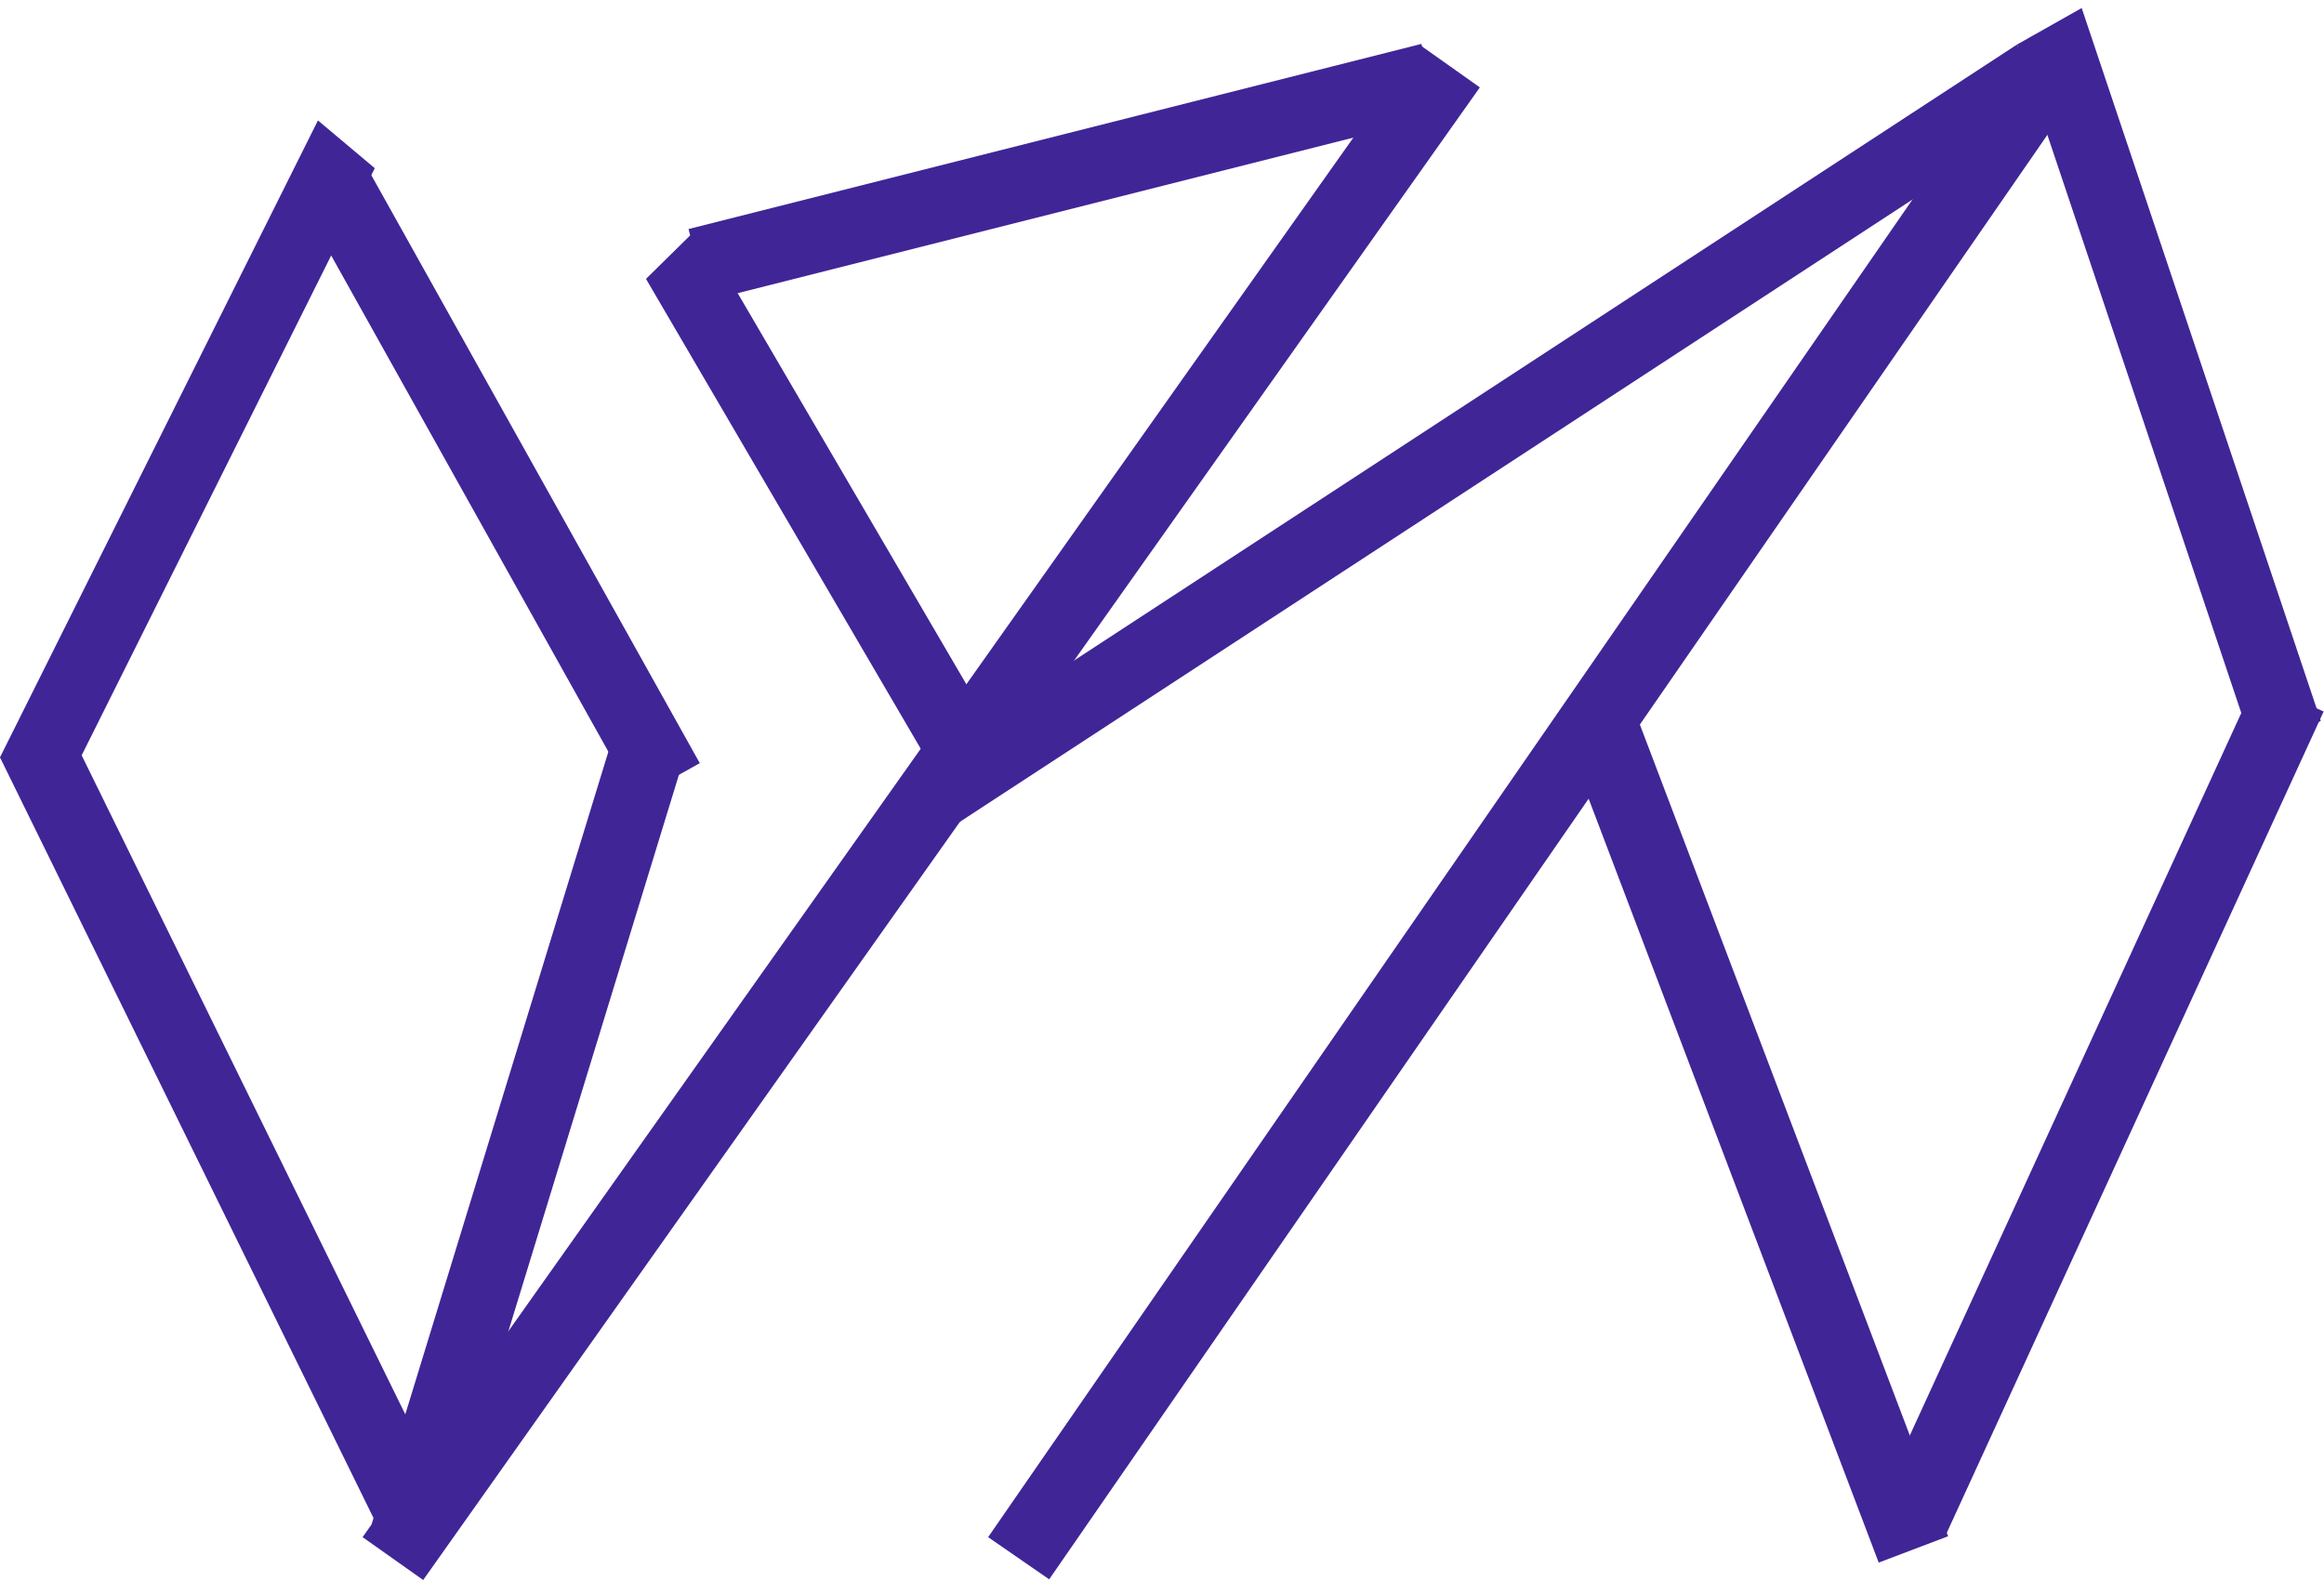
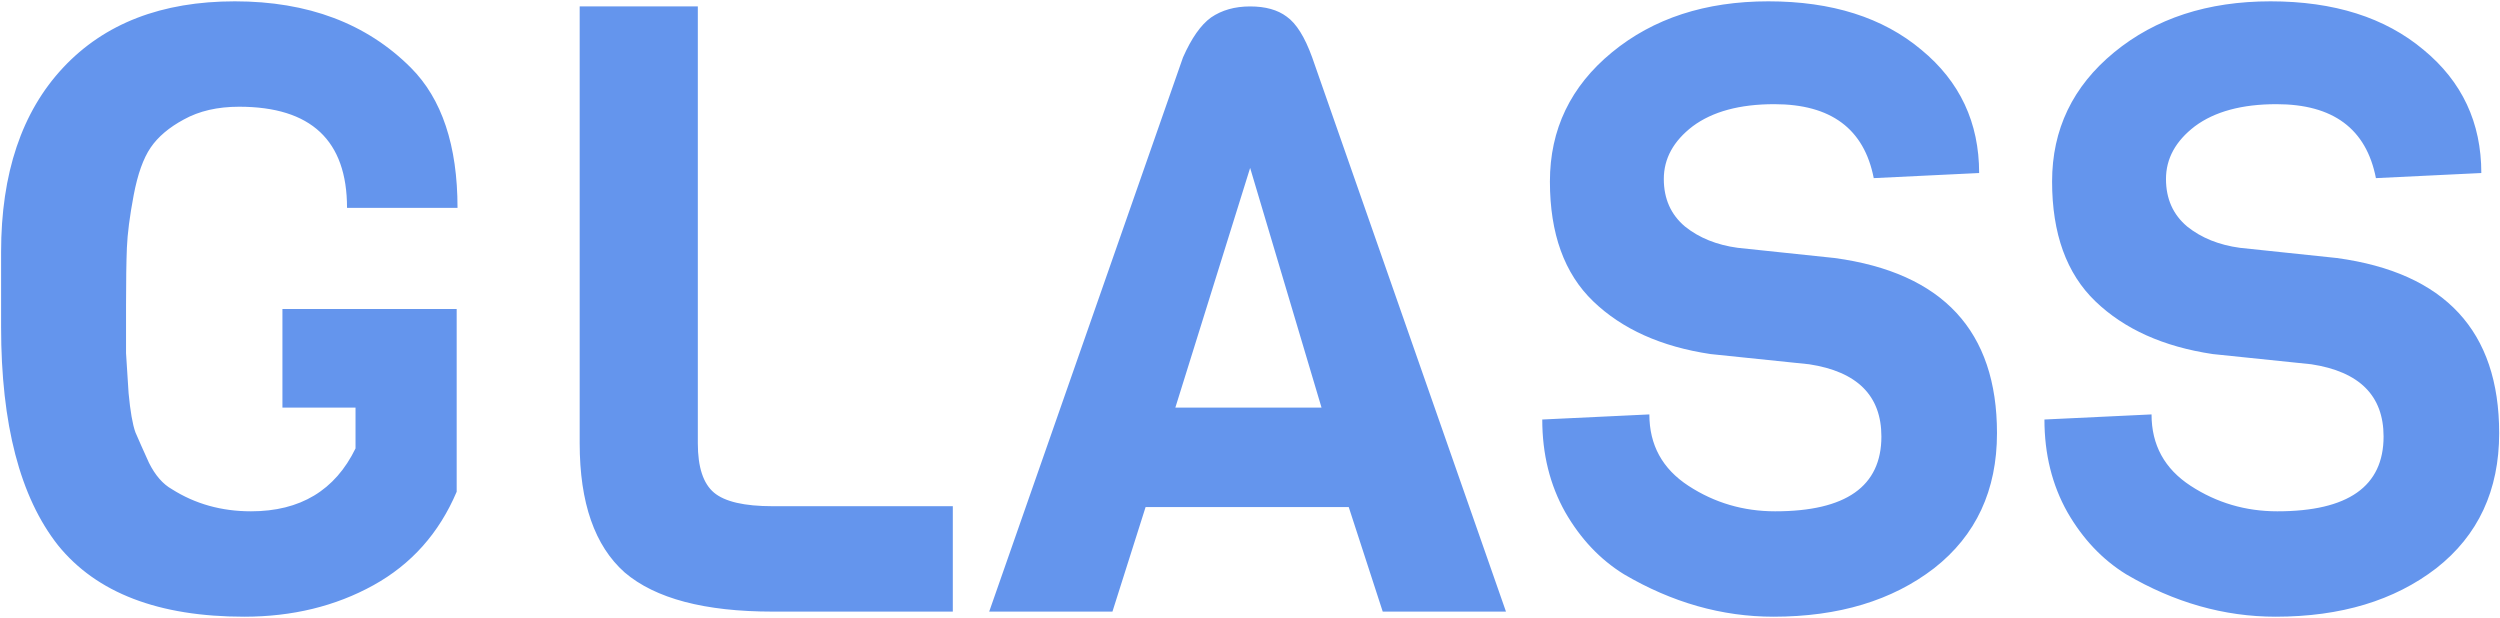
- <svg xmlns="http://www.w3.org/2000/svg" width="1096" height="746" viewBox="0 0 1096 746" fill="none">
-   <line x1="683.616" y1="31.107" x2="185.284" y2="735.107" stroke="#402597" stroke-width="35" />
-   <line x1="966.852" y1="30.944" x2="480.397" y2="734.948" stroke="#402597" stroke-width="35" />
-   <line y1="-17.5" x2="614.692" y2="-17.5" transform="matrix(-0.837177 0.546931 -0.361759 -0.932271 951.248 20.9961)" stroke="#402597" stroke-width="35" />
-   <path d="M674.605 37.68L329 124.996" stroke="#402597" stroke-width="35" />
-   <line y1="-17.5" x2="261.429" y2="-17.5" transform="matrix(0.504727 0.863279 -0.712666 0.701503 304.65 131.535)" stroke="#402597" stroke-width="35" />
-   <line y1="-17.5" x2="354.6" y2="-17.5" transform="matrix(0.317986 0.948096 -0.870768 0.491695 951.248 20.9961)" stroke="#402597" stroke-width="35" />
-   <line x1="750.489" y1="330.788" x2="902.36" y2="730.788" stroke="#402597" stroke-width="35" />
-   <line x1="1079.91" y1="328.297" x2="901.906" y2="716.297" stroke="#402597" stroke-width="35" />
-   <path d="M192 724.001L306.29 351.015" stroke="#402597" stroke-width="35" />
-   <path d="M314.74 368.477L155 82.496" stroke="#402597" stroke-width="35" />
-   <line y1="-17.5" x2="335.739" y2="-17.5" transform="matrix(-0.446607 0.89473 -0.765565 -0.643359 149.945 56.8086)" stroke="#402597" stroke-width="35" />
-   <line x1="15.709" y1="349.513" x2="200.709" y2="726.287" stroke="#402597" stroke-width="35" />
+ <svg xmlns="http://www.w3.org/2000/svg" width="1353" height="334" viewBox="0 0 1353 334" fill="none">
+   <path d="M0.592 176.9V136.42C0.592 93.793 11.786 60.52 34.172 36.6C56.559 12.68 87.532 0.72 127.092 0.72C166.652 0.72 198.392 12.68 222.312 36.6C239.179 53.467 247.612 78.767 247.612 112.5H187.812C187.812 76.007 168.339 57.76 129.392 57.76C117.739 57.76 107.772 60.06 99.492 64.66C91.519 68.953 85.539 74.013 81.552 79.84C77.566 85.667 74.499 94.253 72.352 105.6C70.206 116.947 68.979 126.453 68.672 134.12C68.366 141.787 68.212 152.06 68.212 164.94C68.212 177.82 68.212 186.56 68.212 191.16C68.519 195.453 68.979 202.66 69.592 212.78C70.512 222.593 71.739 229.647 73.272 233.94C75.112 238.233 77.566 243.753 80.632 250.5C84.006 257.247 88.146 262 93.052 264.76C105.626 272.733 119.886 276.72 135.832 276.72C162.512 276.72 181.372 265.373 192.412 242.68V220.6H152.852V167.24H247.152V266.14C237.646 288.527 222.619 305.393 202.072 316.74C181.526 328.087 158.219 333.76 132.152 333.76C85.846 333.76 52.266 320.88 31.412 295.12C10.866 269.053 0.592 229.647 0.592 176.9ZM515.663 331H418.143C381.343 331 354.663 323.947 338.103 309.84C321.85 295.427 313.723 272.12 313.723 239.92V3.48H377.663V239.92C377.663 252.8 380.576 261.693 386.403 266.6C392.23 271.507 402.81 273.96 418.143 273.96H515.663V331ZM815.033 331H748.333L729.933 274.42H619.993L602.053 331H535.353L640.233 31.08C644.833 20.653 649.893 13.447 655.413 9.46C661.24 5.473 668.293 3.48 676.573 3.48C684.853 3.48 691.446 5.32 696.353 9C701.566 12.68 706.166 20.04 710.153 31.08L815.033 331ZM715.213 220.6L676.573 90.88L636.093 220.6H715.213ZM1080.77 234.4C1080.77 265.373 1069.43 289.753 1046.73 307.54C1024.04 325.02 995.06 333.76 959.793 333.76C931.886 333.76 904.9 326.093 878.833 310.76C865.953 302.787 855.373 291.593 847.093 277.18C838.813 262.46 834.673 245.747 834.673 227.04L892.633 224.28C892.633 240.84 899.686 253.72 913.793 262.92C927.9 272.12 943.54 276.72 960.713 276.72C999.046 276.72 1018.21 263.227 1018.21 236.24C1018.21 214.16 1005.18 201.127 979.113 197.14L925.753 191.62C899.073 187.633 877.913 178.127 862.273 163.1C846.633 148.073 838.813 126.453 838.813 98.24C838.813 70.027 850.006 46.72 872.393 28.32C894.78 9.92 922.993 0.72 957.033 0.72C991.38 0.72 1018.98 9.46 1039.83 26.94C1060.69 44.113 1071.11 66.347 1071.11 93.64L1014.07 96.4C1008.86 69.72 990.92 56.38 960.253 56.38C941.546 56.38 926.826 60.367 916.093 68.34C905.666 76.313 900.453 85.82 900.453 96.86C900.453 107.593 904.286 116.18 911.953 122.62C919.62 128.753 929.126 132.587 940.473 134.12L992.913 139.64C1051.49 147.613 1080.77 179.2 1080.77 234.4ZM1352.55 234.4C1352.55 265.373 1341.2 289.753 1318.51 307.54C1295.82 325.02 1266.84 333.76 1231.57 333.76C1203.66 333.76 1176.68 326.093 1150.61 310.76C1137.73 302.787 1127.15 291.593 1118.87 277.18C1110.59 262.46 1106.45 245.747 1106.45 227.04L1164.41 224.28C1164.41 240.84 1171.46 253.72 1185.57 262.92C1199.68 272.12 1215.32 276.72 1232.49 276.72C1270.82 276.72 1289.99 263.227 1289.99 236.24C1289.99 214.16 1276.96 201.127 1250.89 197.14L1197.53 191.62C1170.85 187.633 1149.69 178.127 1134.05 163.1C1118.41 148.073 1110.59 126.453 1110.59 98.24C1110.59 70.027 1121.78 46.72 1144.17 28.32C1166.56 9.92 1194.77 0.72 1228.81 0.72C1263.16 0.72 1290.76 9.46 1311.61 26.94C1332.46 44.113 1342.89 66.347 1342.89 93.64L1285.85 96.4C1280.64 69.72 1262.7 56.38 1232.03 56.38C1213.32 56.38 1198.6 60.367 1187.87 68.34C1177.44 76.313 1172.23 85.82 1172.23 96.86C1172.23 107.593 1176.06 116.18 1183.73 122.62C1191.4 128.753 1200.9 132.587 1212.25 134.12L1264.69 139.64C1323.26 147.613 1352.55 179.2 1352.55 234.4Z" fill="#6495ED" />
</svg>
